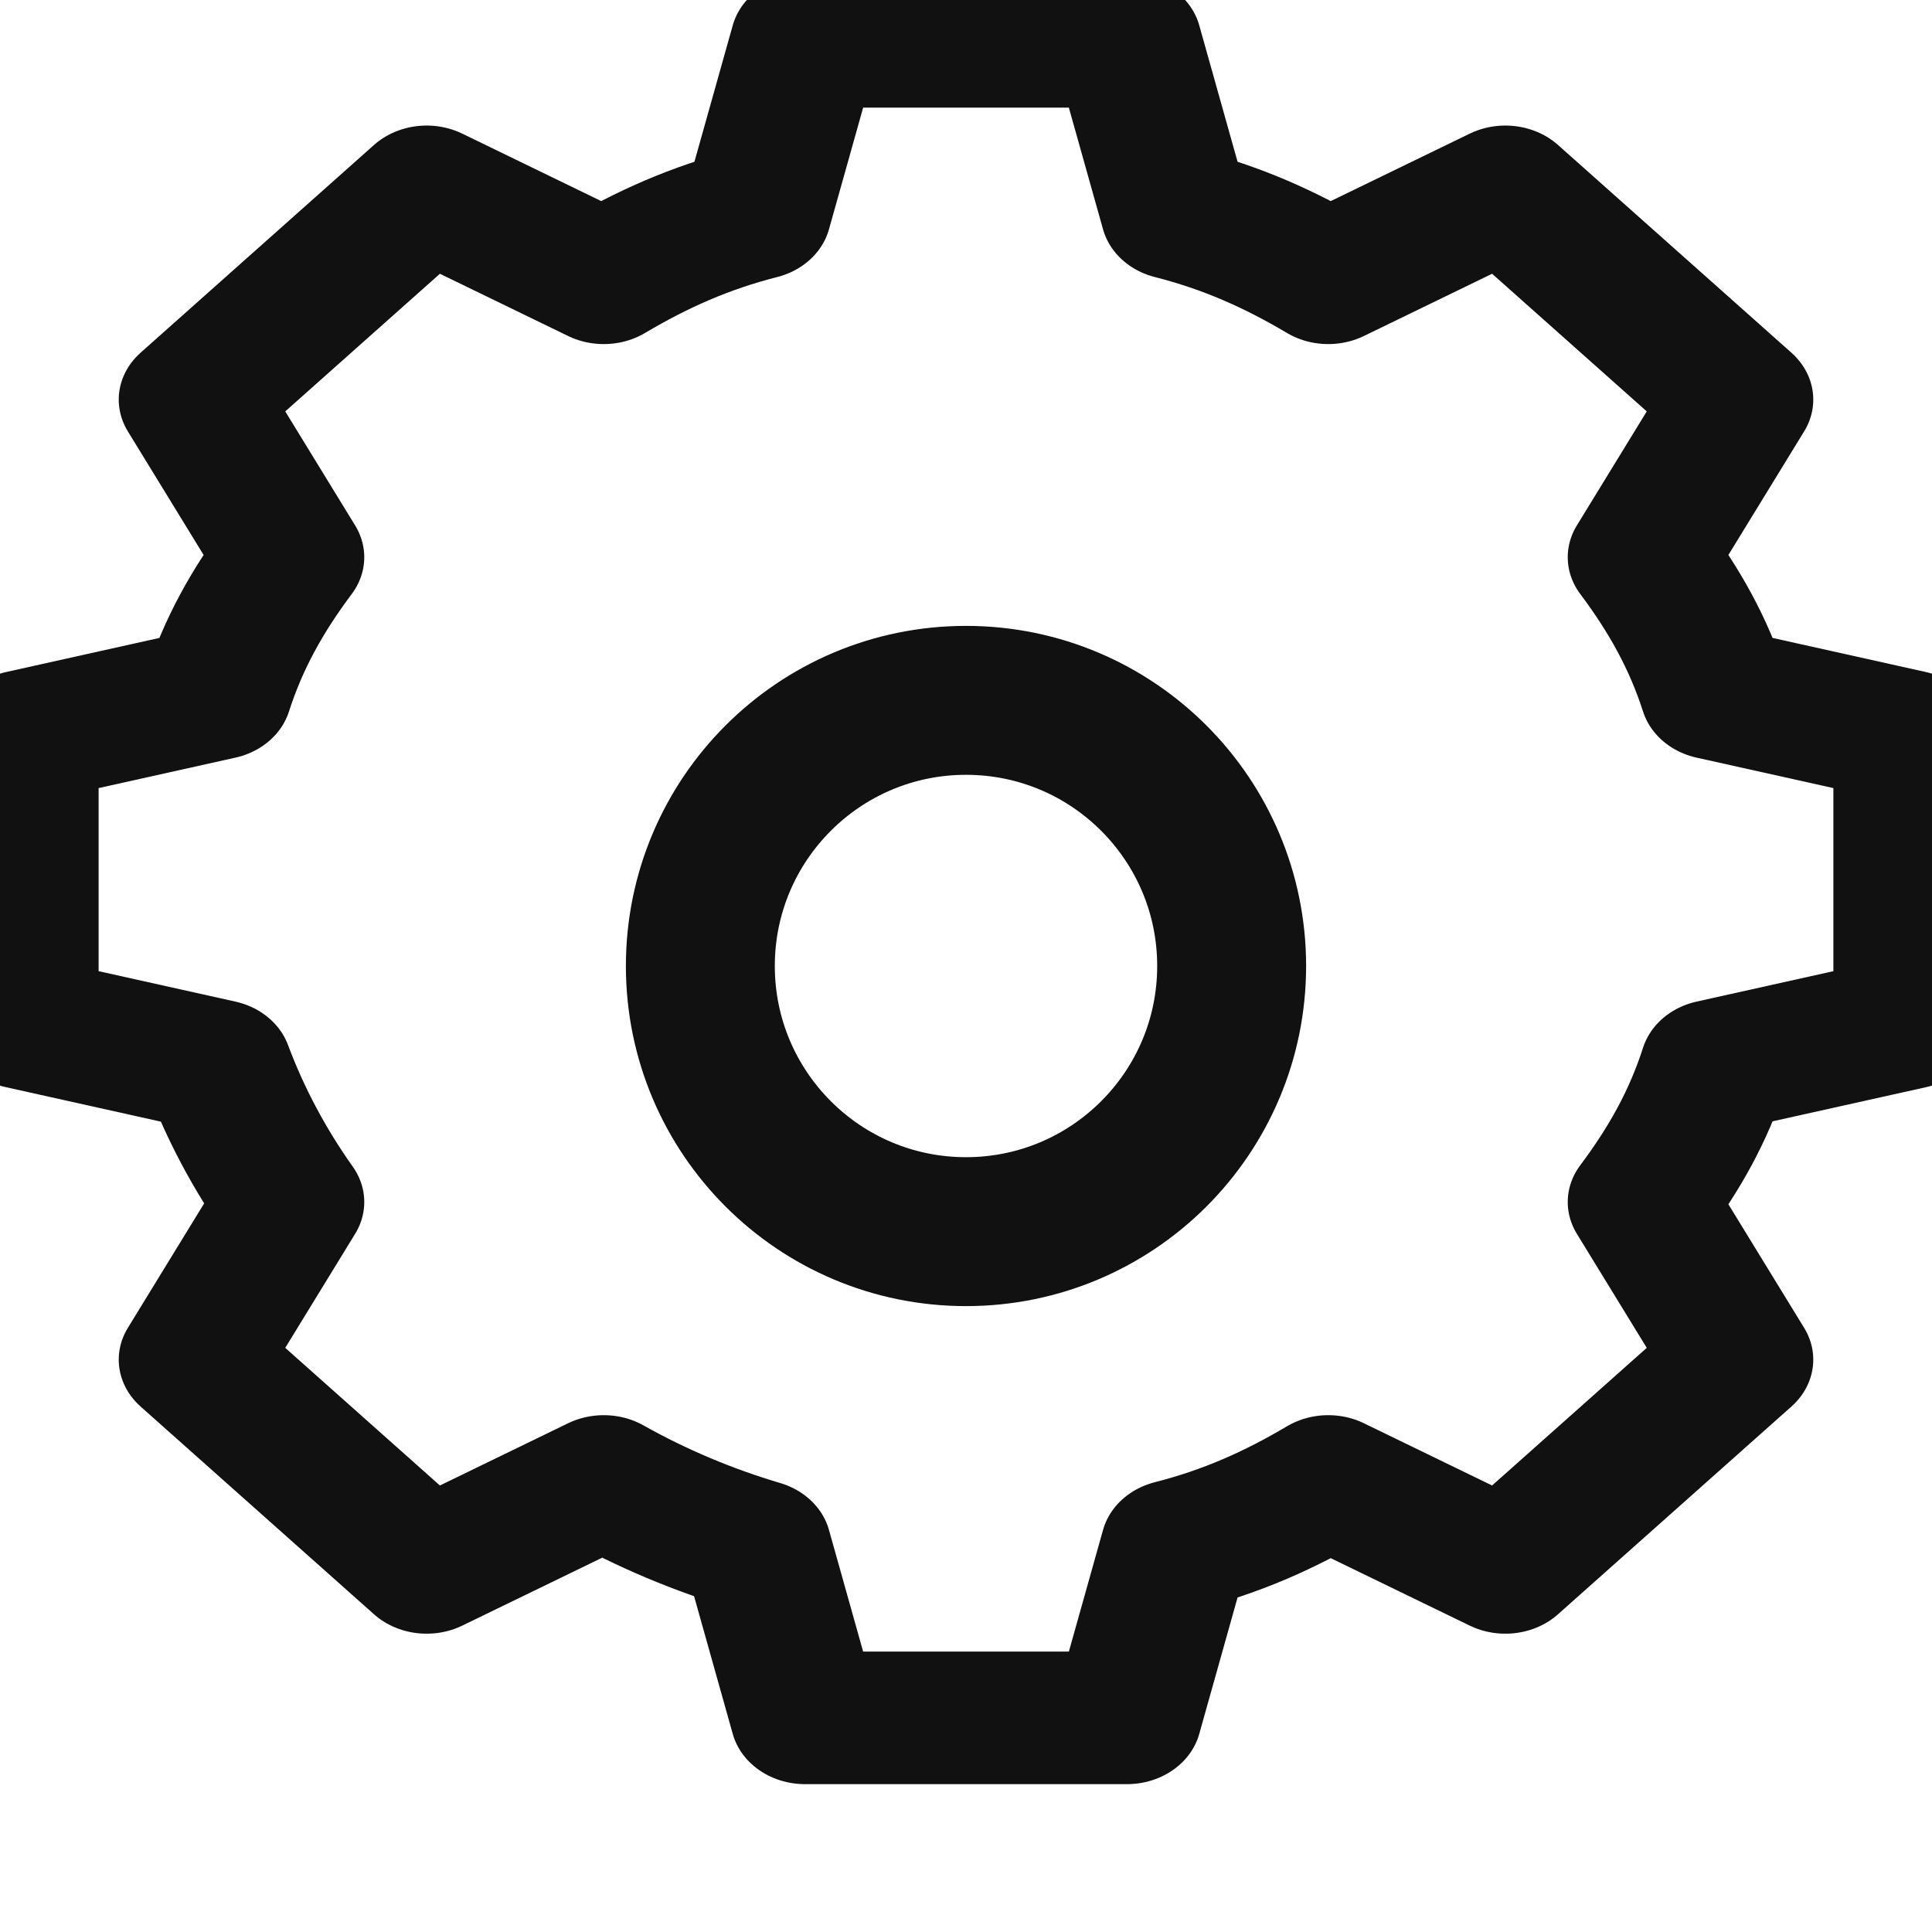
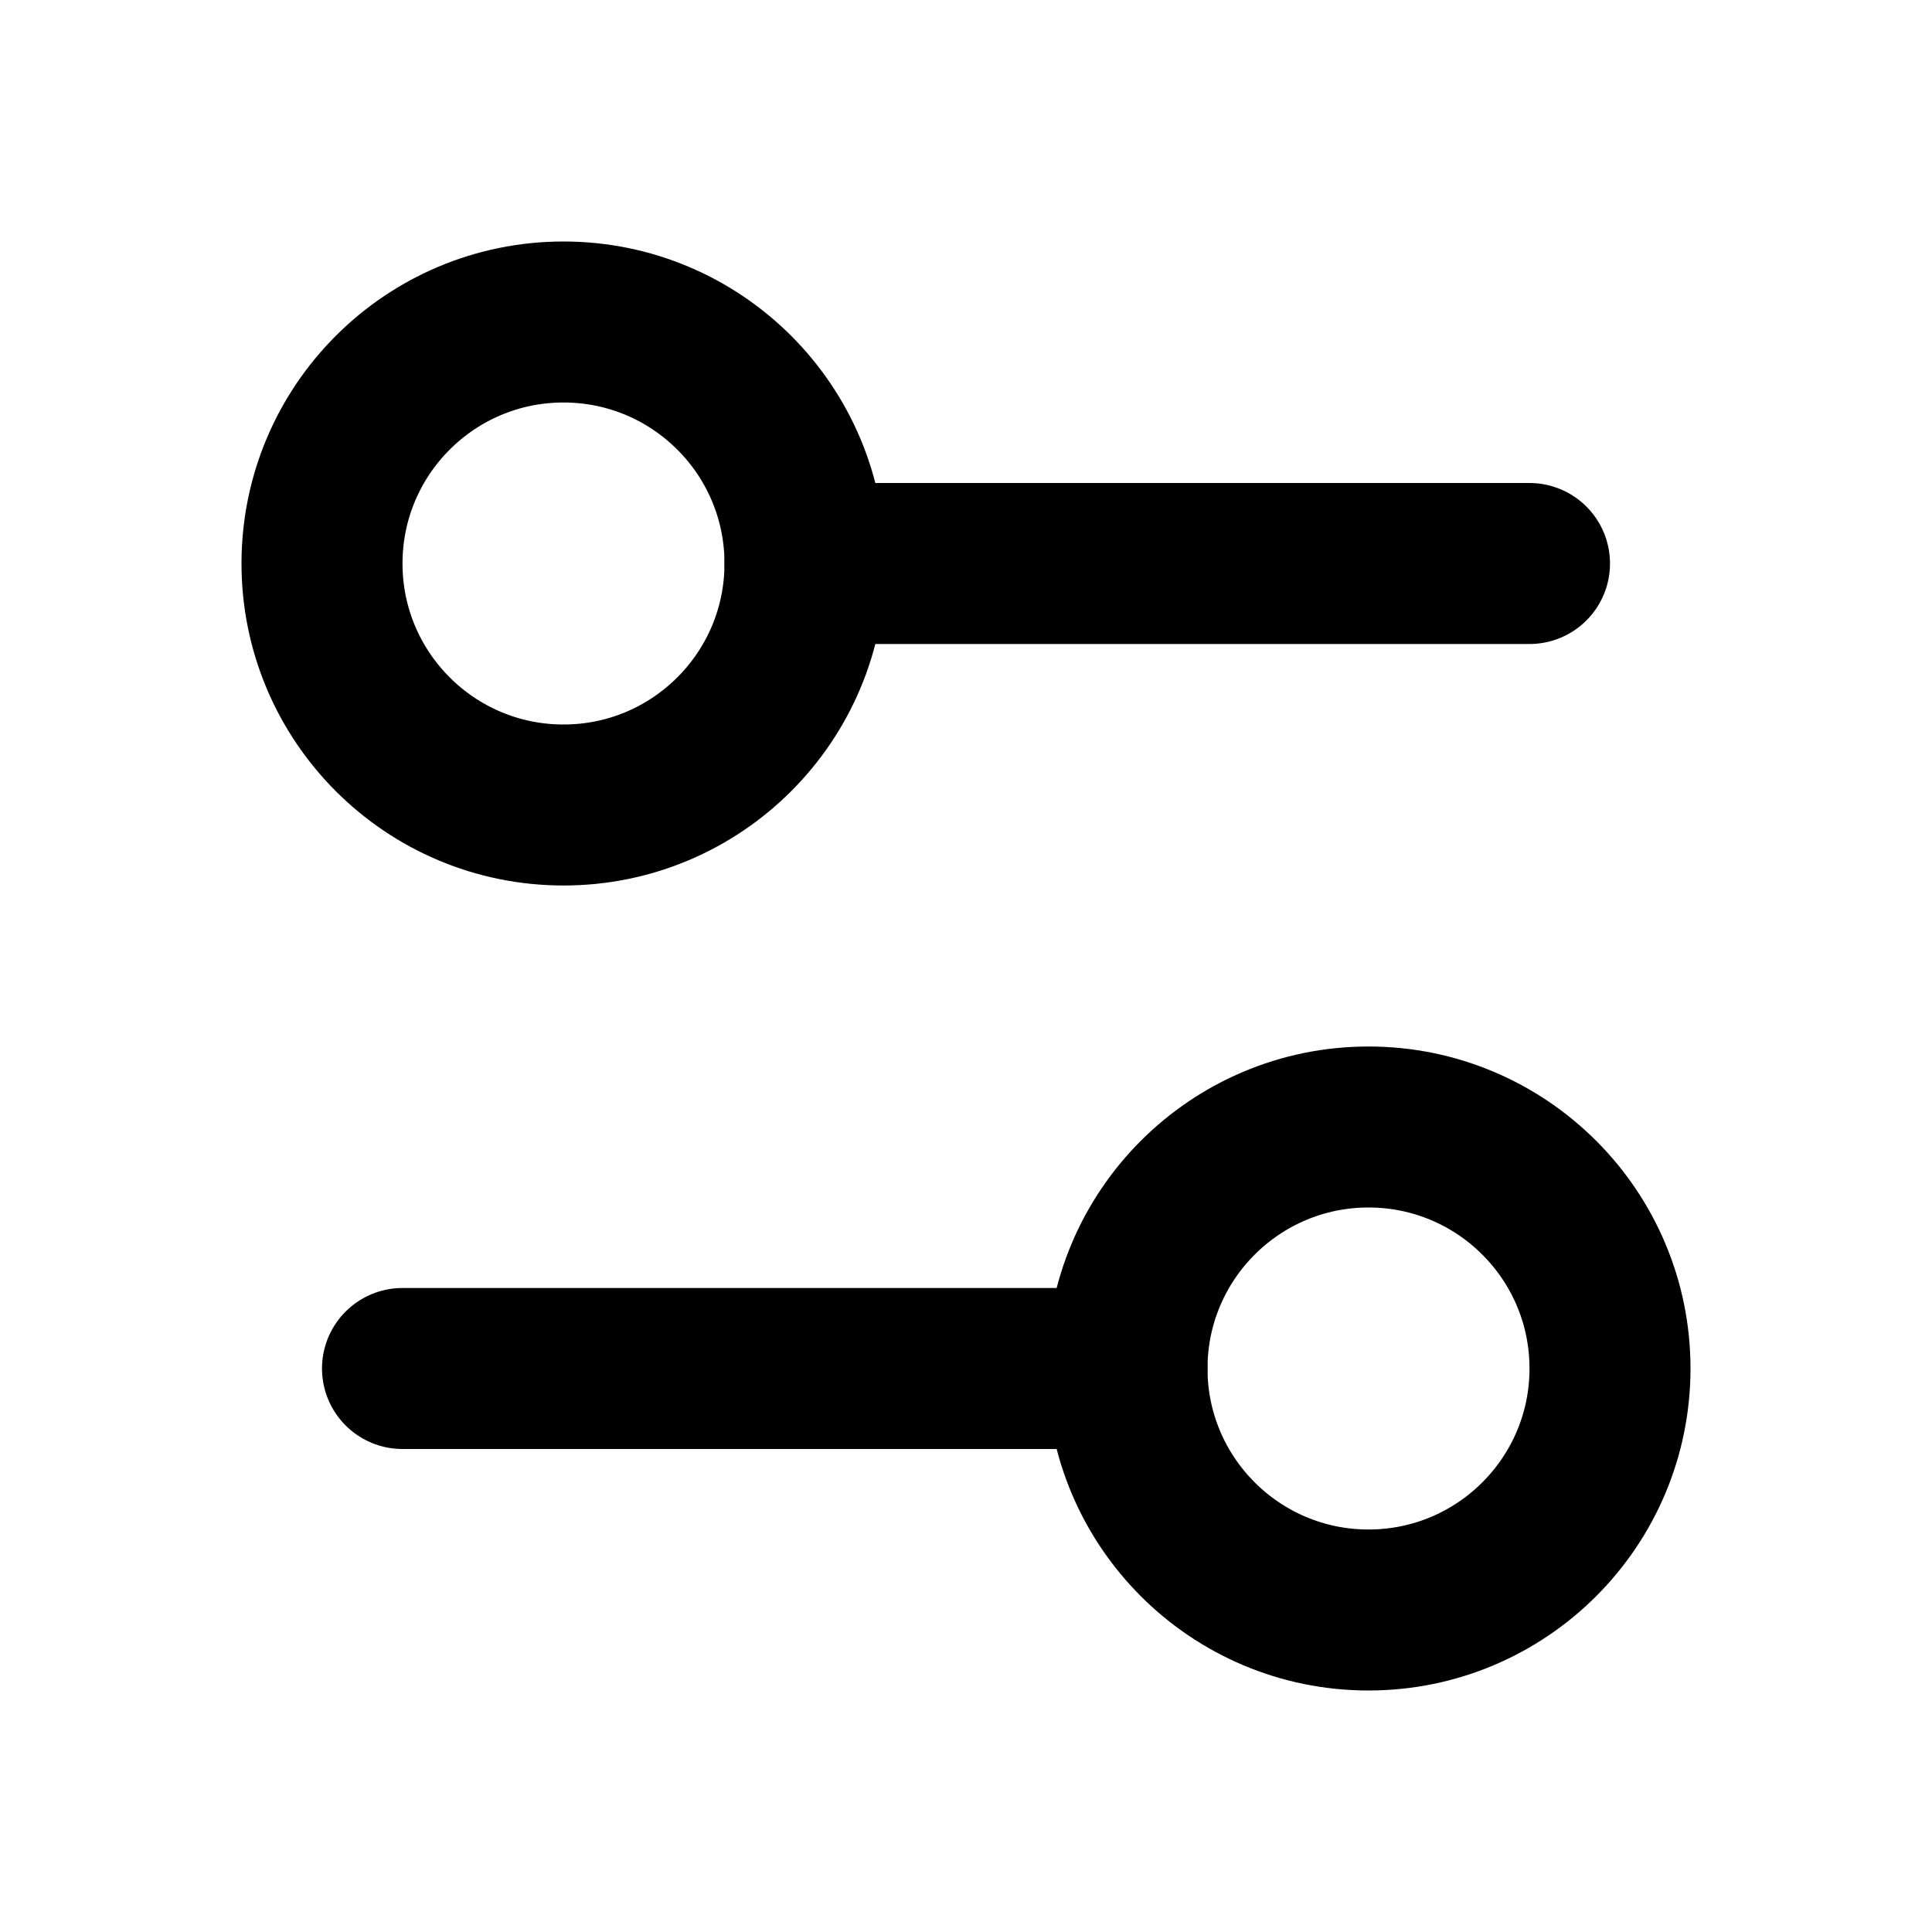
- <svg xmlns="http://www.w3.org/2000/svg" viewBox="0 0 24 24" width="24" height="24" fill="none" stroke="#111" stroke-width="1.85" stroke-linecap="round" stroke-linejoin="round">
-   <path d="M10 2.6h4l.6 2.4c.7.2 1.3.5 1.9.9l2.2-1.2 2.9 2.9-1.2 2.2c.4.6.7 1.2.9 1.9l2.4.6v4l-2.4.6c-.2.7-.5 1.3-.9 1.9l1.2 2.2-2.9 2.9-2.2-1.2c-.6.4-1.2.7-1.9.9l-.6 2.4h-4l-.6-2.4a8.7 8.7 0 0 1-1.9-.9l-2.2 1.2-2.9-2.9 1.2-2.2a8.7 8.7 0 0 1-.9-1.9l-2.4-.6v-4l2.4-.6c.2-.7.5-1.3.9-1.9L2.4 7.6l2.9-2.9 2.2 1.2c.6-.4 1.2-.7 1.9-.9l.6-2.4Z" transform="translate(0 -1.8) scale(1 .89)" />
-   <circle cx="12" cy="12" r="3.3" />
+ <svg xmlns="http://www.w3.org/2000/svg" width="24" height="24" viewBox="0 0 24 24" fill="none" stroke="currentColor" stroke-width="2" stroke-linecap="round" stroke-linejoin="round">
+   <path d="M14 17H5" />
+   <path d="M19 7h-9" />
+   <circle cx="17" cy="17" r="3" />
+   <circle cx="7" cy="7" r="3" />
</svg>
